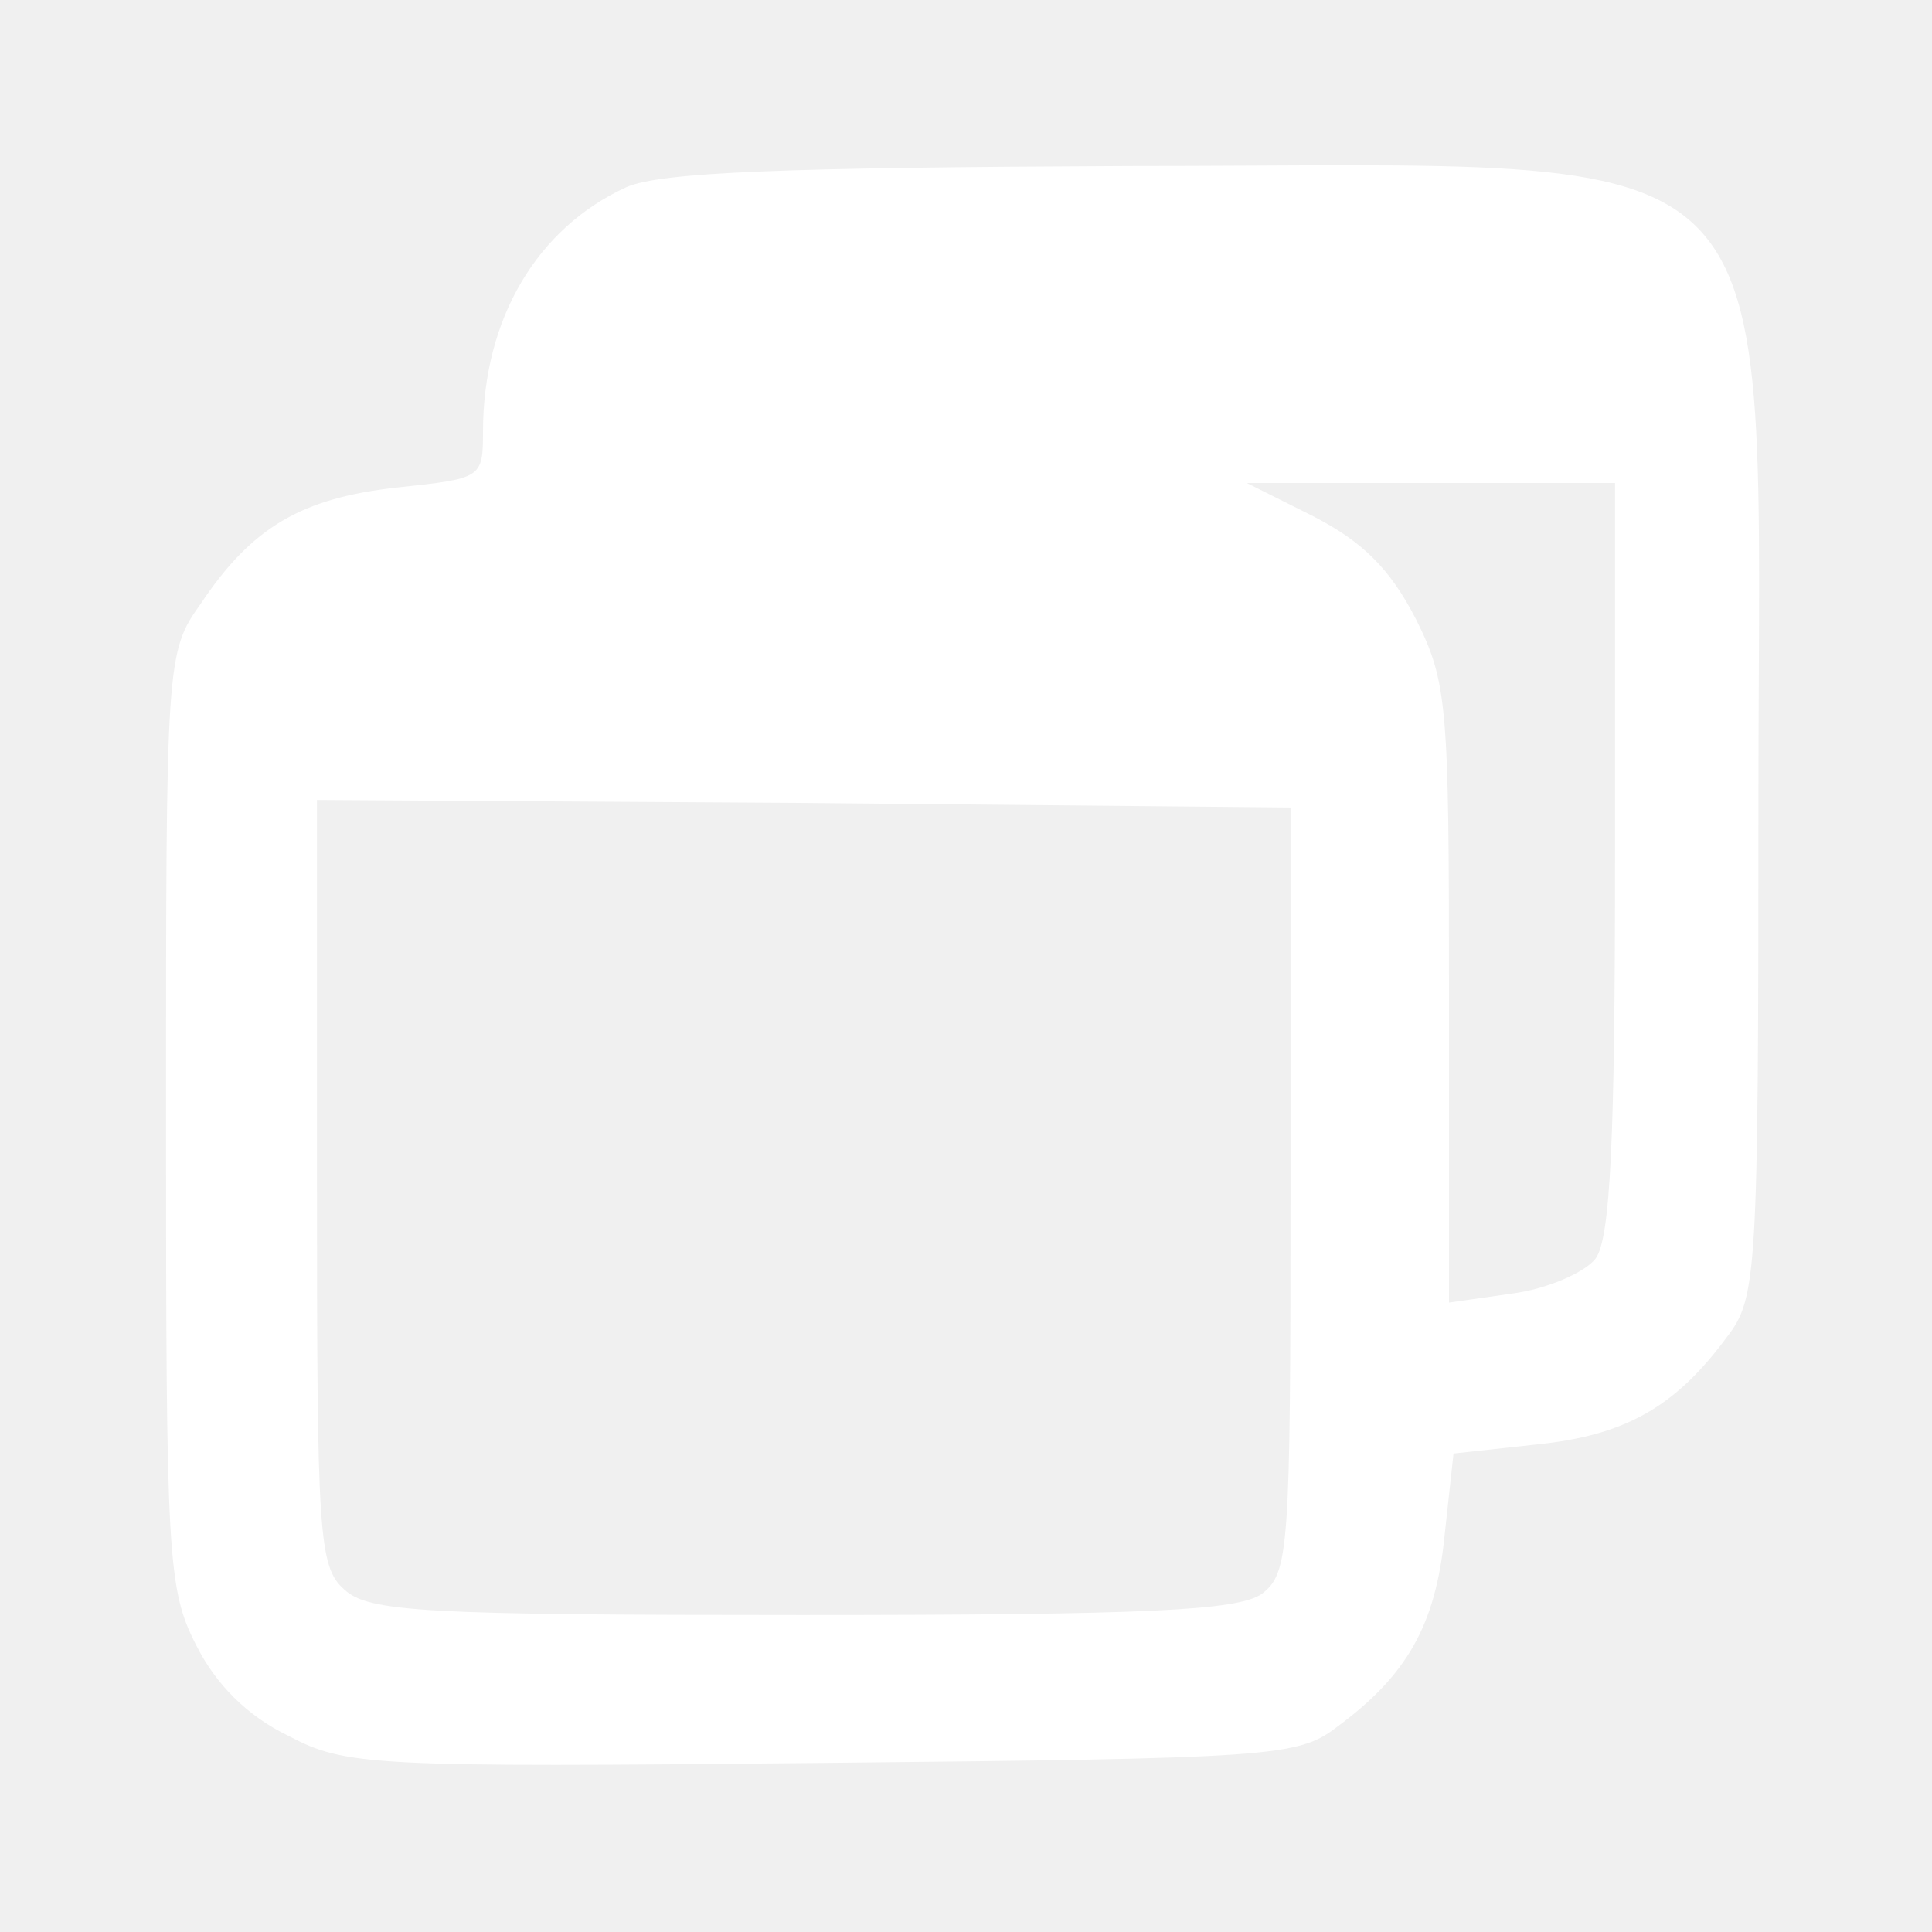
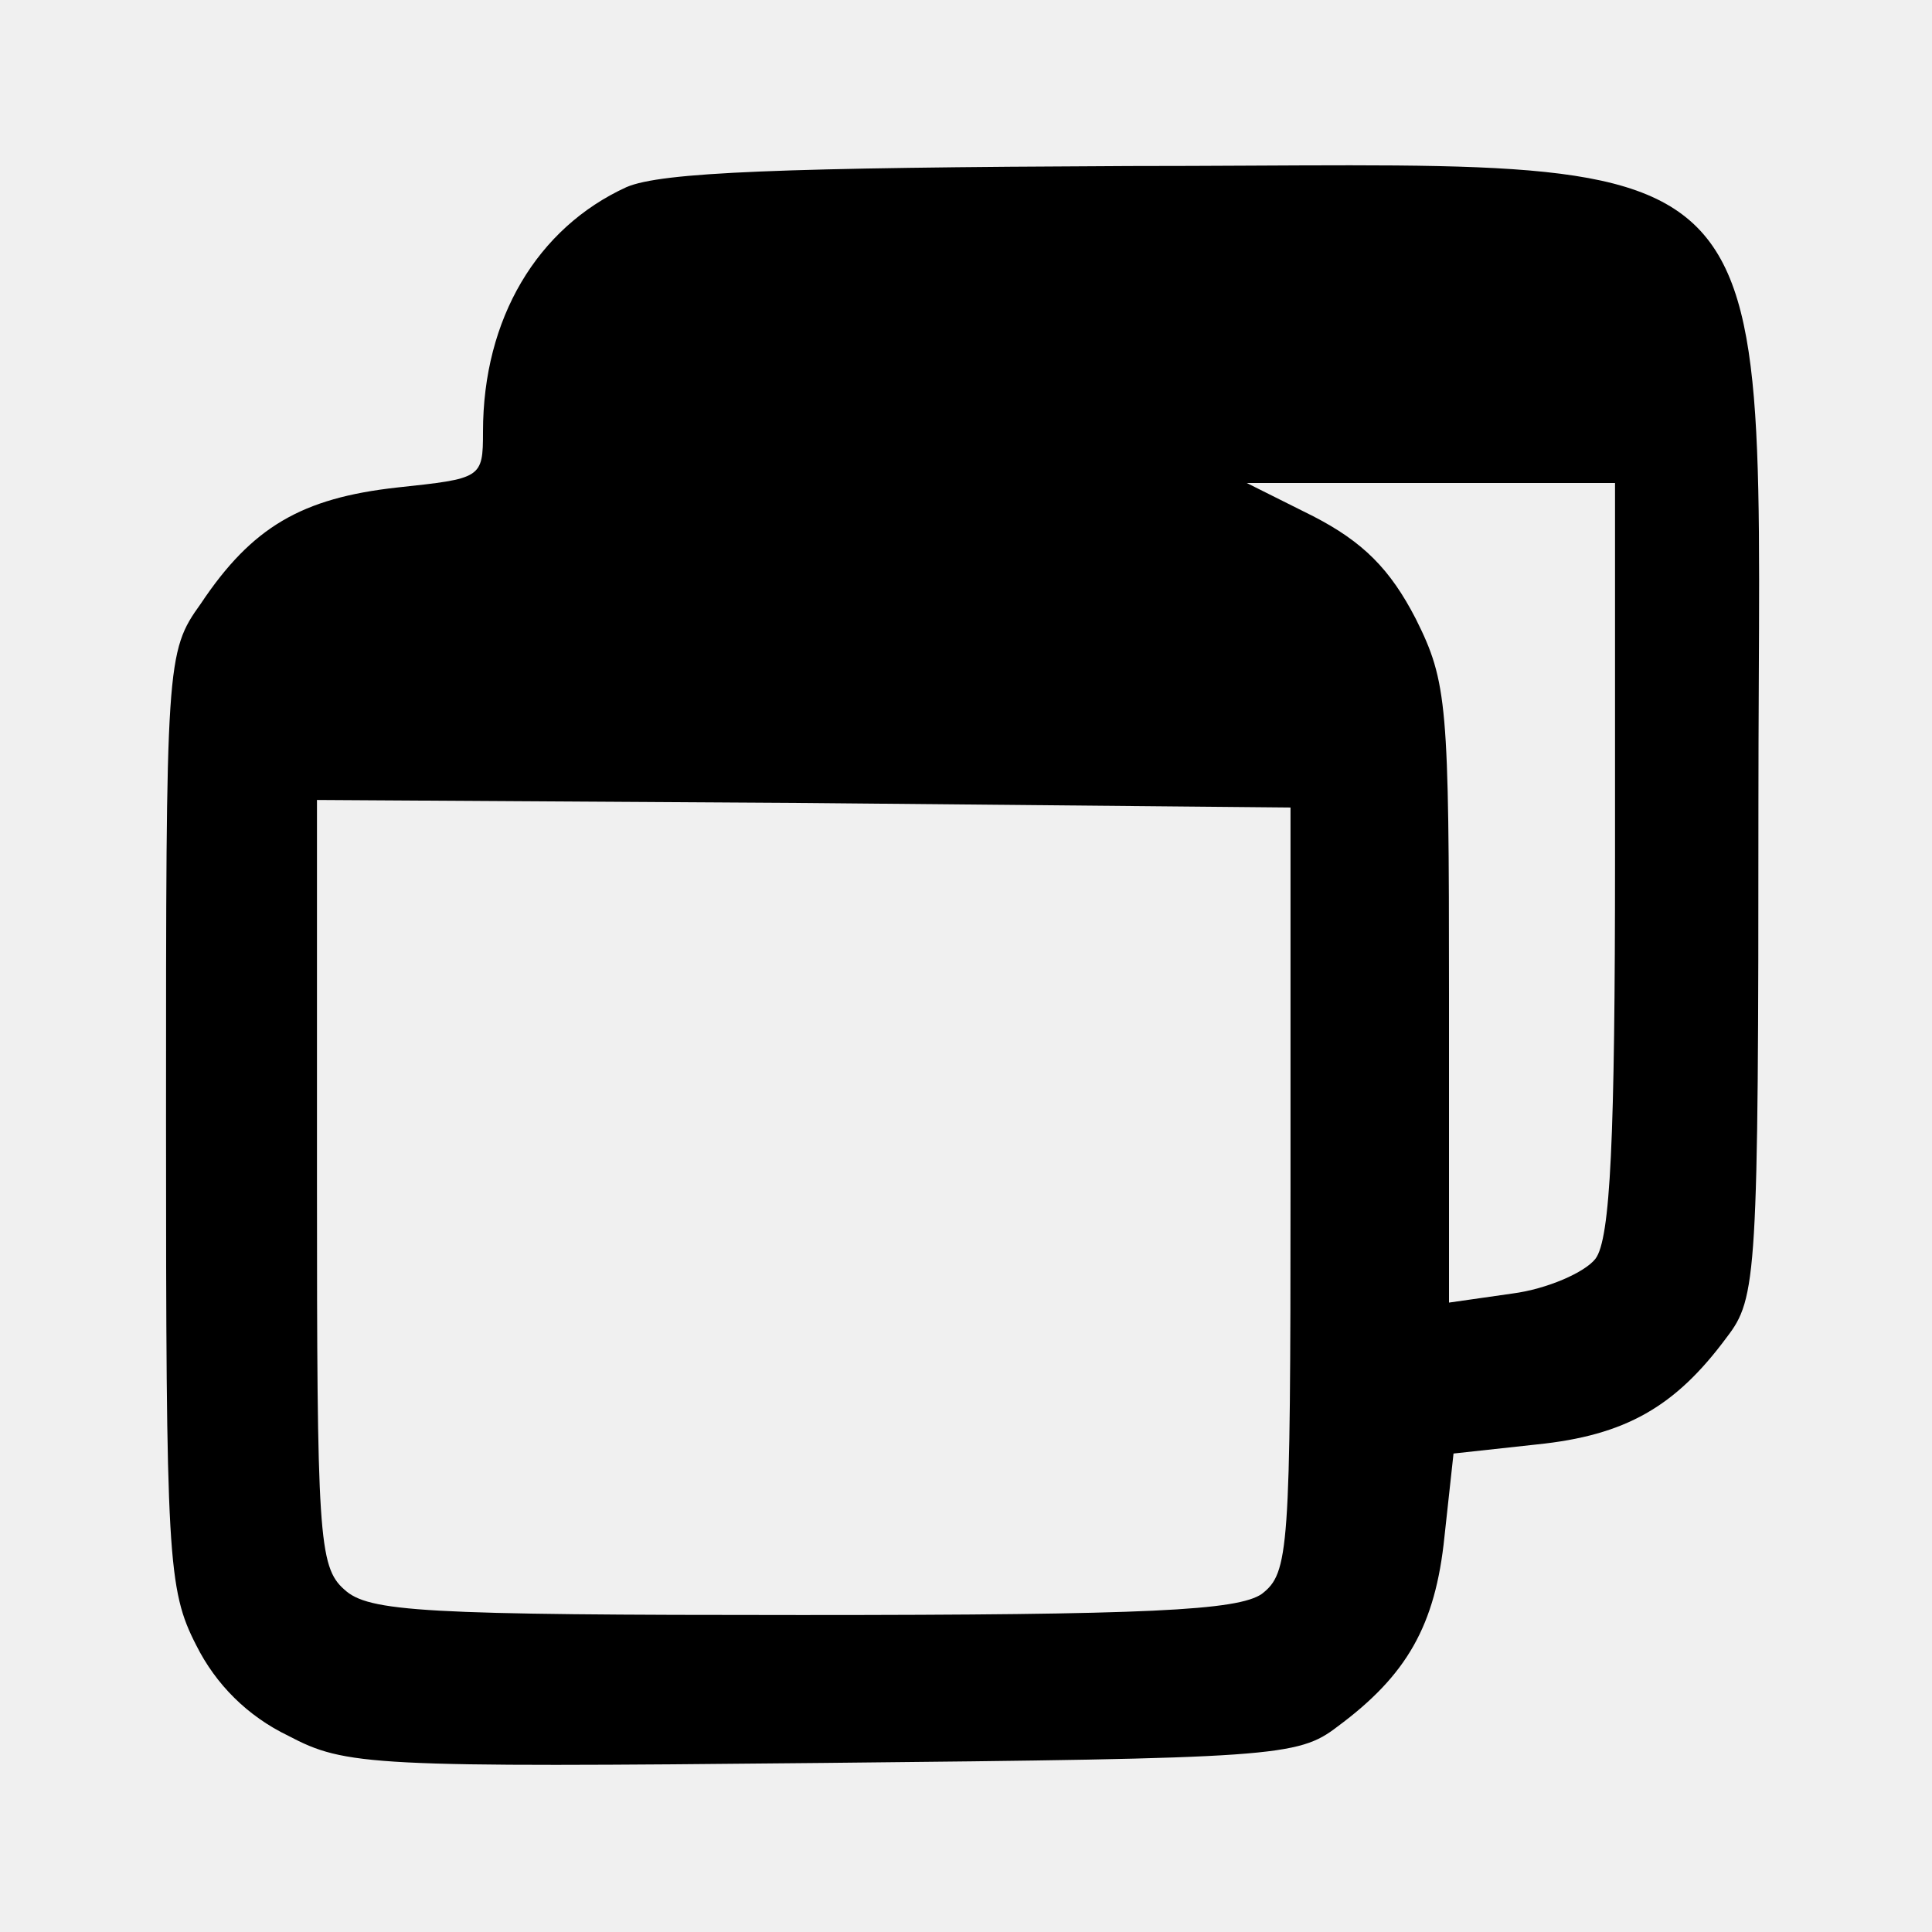
<svg xmlns="http://www.w3.org/2000/svg" version="1.0" width="128pt" height="128pt" viewBox="0 0 128 128" preserveAspectRatio="xMidYMid meet">
-   <g transform="translate(0,128) scale(0.1,-0.1)" fill="#fff" stroke="none">
+   <g transform="translate(0,128) scale(0.1,-0.1)" fill="#000" stroke="none">
    <path d="M415 1156 c-59 -27 -95 -87 -95 -162 0 -31 -1 -31 -57 -37 -63 -7 -96 -26 -130 -77 -23 -32 -23 -38 -23 -342 0 -290 1 -311 20 -348 13 -26 34 -47 61 -60 38 -20 54 -21 354 -18 299 3 315 4 341 24 46 34 65 67 71 126 l6 55 55 6 c59 6 92 25 126 71 20 26 21 40 21 354 0 454 31 422 -417 422 -230 -1 -310 -4 -333 -14z m655 -444 c0 -186 -3 -253 -13 -266 -7 -9 -32 -20 -55 -23 l-42 -6 0 205 c0 191 -1 206 -22 248 -17 33 -35 51 -68 68 l-44 22 122 0 122 0 0 -248z m-215 -220 c0 -240 -1 -254 -19 -268 -16 -11 -75 -14 -305 -14 -251 0 -287 2 -303 17 -17 15 -18 37 -18 270 l0 253 323 -2 322 -3 0 -253z" />
  </g>
</svg>
